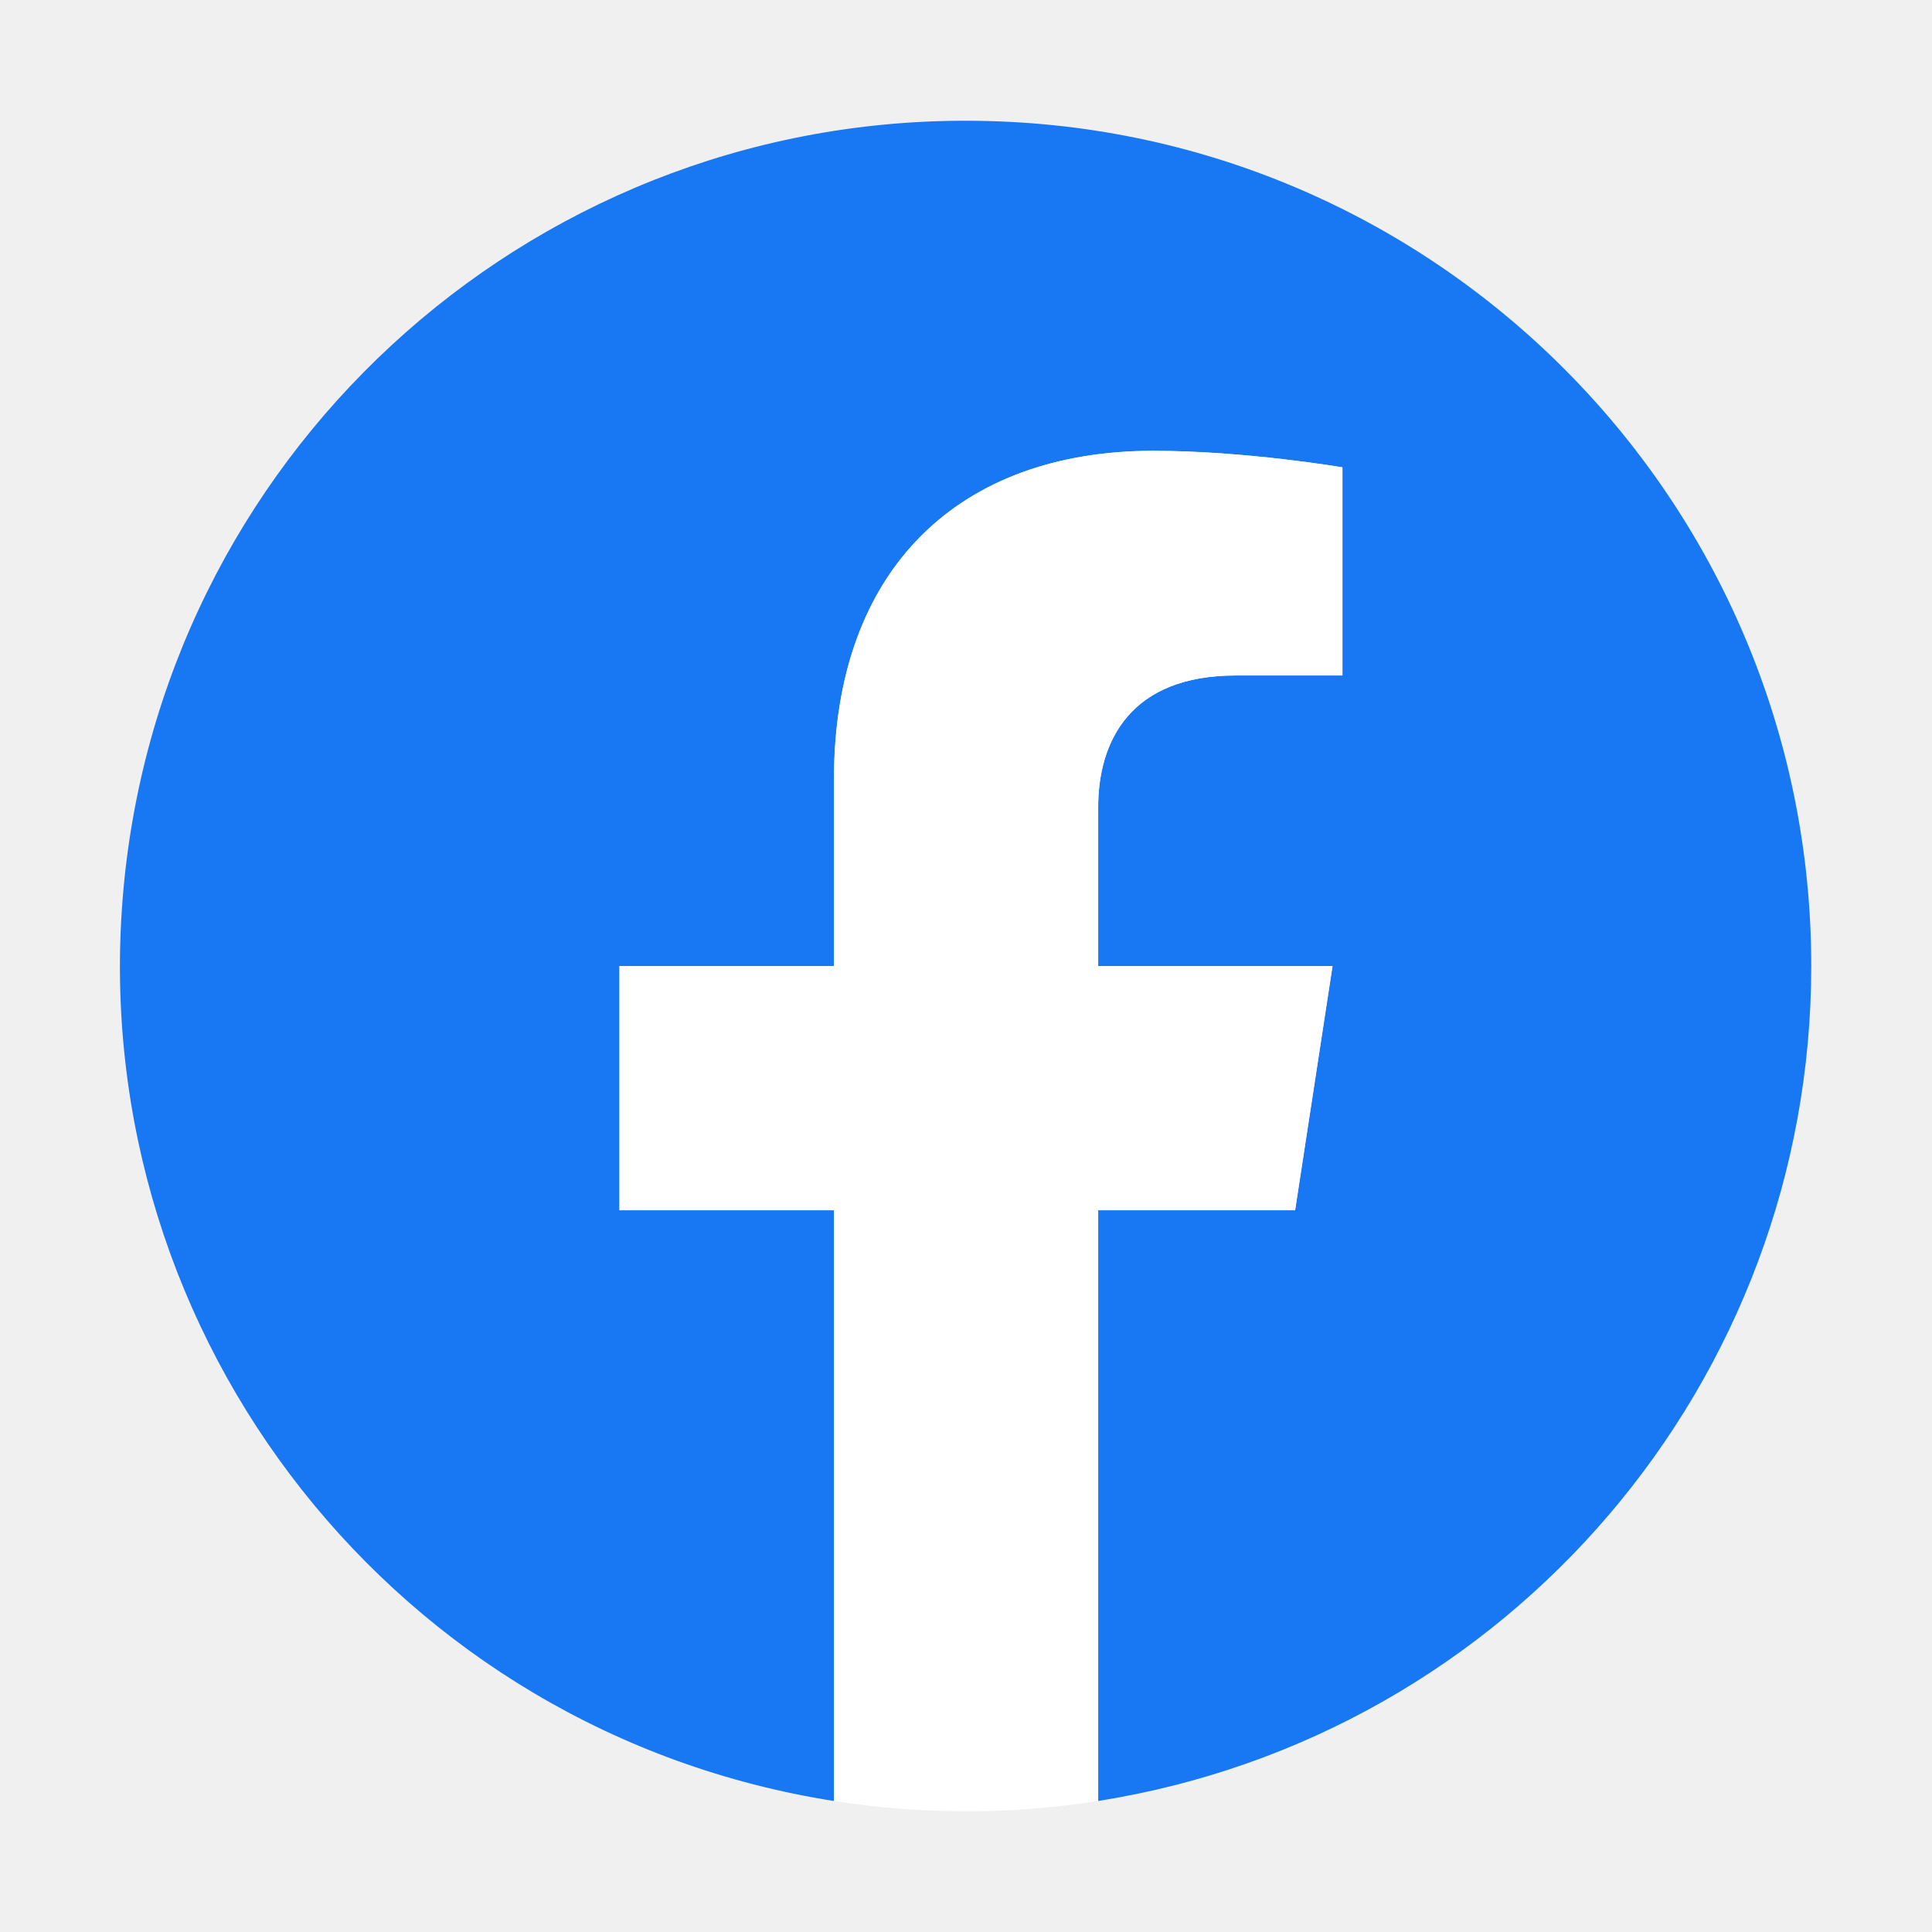
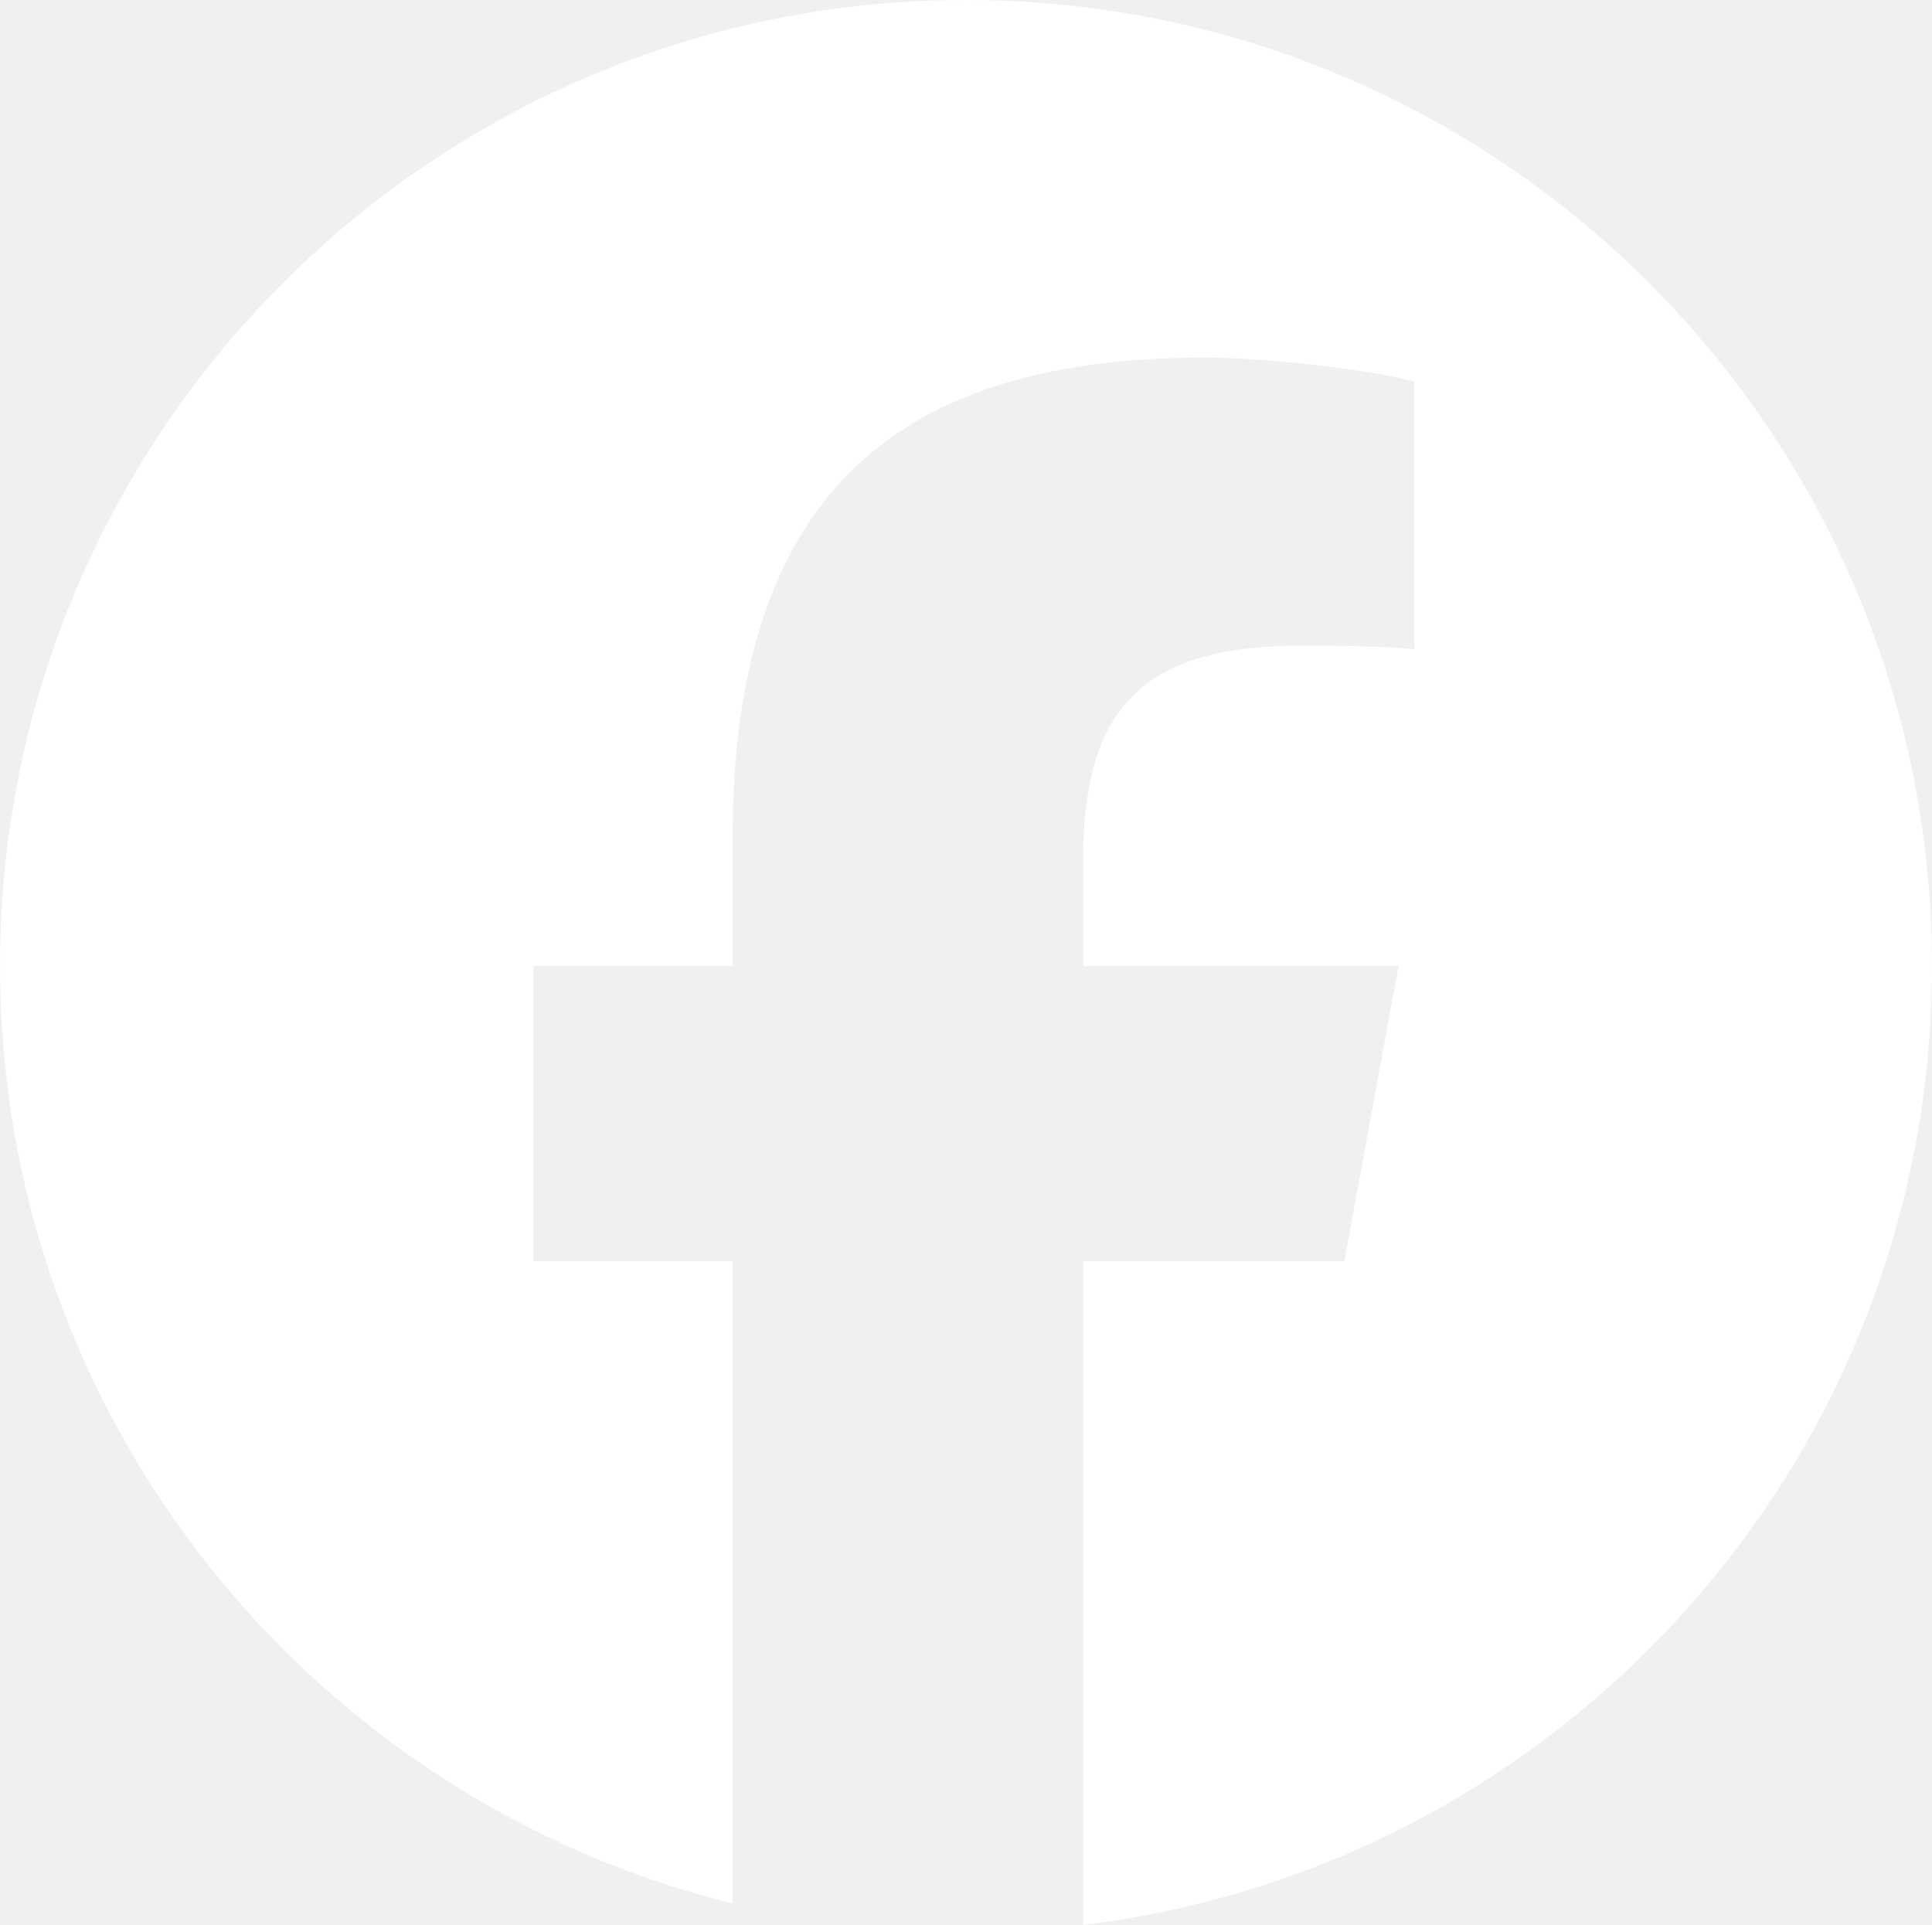
- <svg xmlns="http://www.w3.org/2000/svg" width="800px" height="800px" viewBox="0 0 16 16" fill="none">
-   <path fill="#1877F2" d="M15 8a7 7 0 00-7-7 7 7 0 00-1.094 13.915v-4.892H5.13V8h1.777V6.458c0-1.754 1.045-2.724 2.644-2.724.766 0 1.567.137 1.567.137v1.723h-.883c-.87 0-1.14.54-1.14 1.093V8h1.941l-.31 2.023H9.094v4.892A7.001 7.001 0 0015 8z" />
-   <path fill="#ffffff" d="M10.725 10.023L11.035 8H9.094V6.687c0-.553.27-1.093 1.14-1.093h.883V3.87s-.801-.137-1.567-.137c-1.6 0-2.644.97-2.644 2.724V8H5.13v2.023h1.777v4.892a7.037 7.037 0 002.188 0v-4.892h1.63z" />
+ <svg xmlns="http://www.w3.org/2000/svg" shape-rendering="geometricPrecision" text-rendering="geometricPrecision" image-rendering="optimizeQuality" fill-rule="evenodd" clip-rule="evenodd" viewBox="0 0 512 510.125">
+   <path fill="#fff" fill-rule="nonzero" d="M512 256C512 114.615 397.385 0 256 0S0 114.615 0 256c0 120.059 82.652 220.797 194.157 248.461V334.229h-52.79V256h52.79v-33.709c0-87.134 39.432-127.521 124.977-127.521 16.218 0 44.202 3.18 55.651 6.36v70.916c-6.042-.635-16.537-.954-29.575-.954-41.977 0-58.196 15.901-58.196 57.241V256h83.619l-14.365 78.229h-69.254v175.896C413.771 494.815 512 386.885 512 256z" />
</svg>
